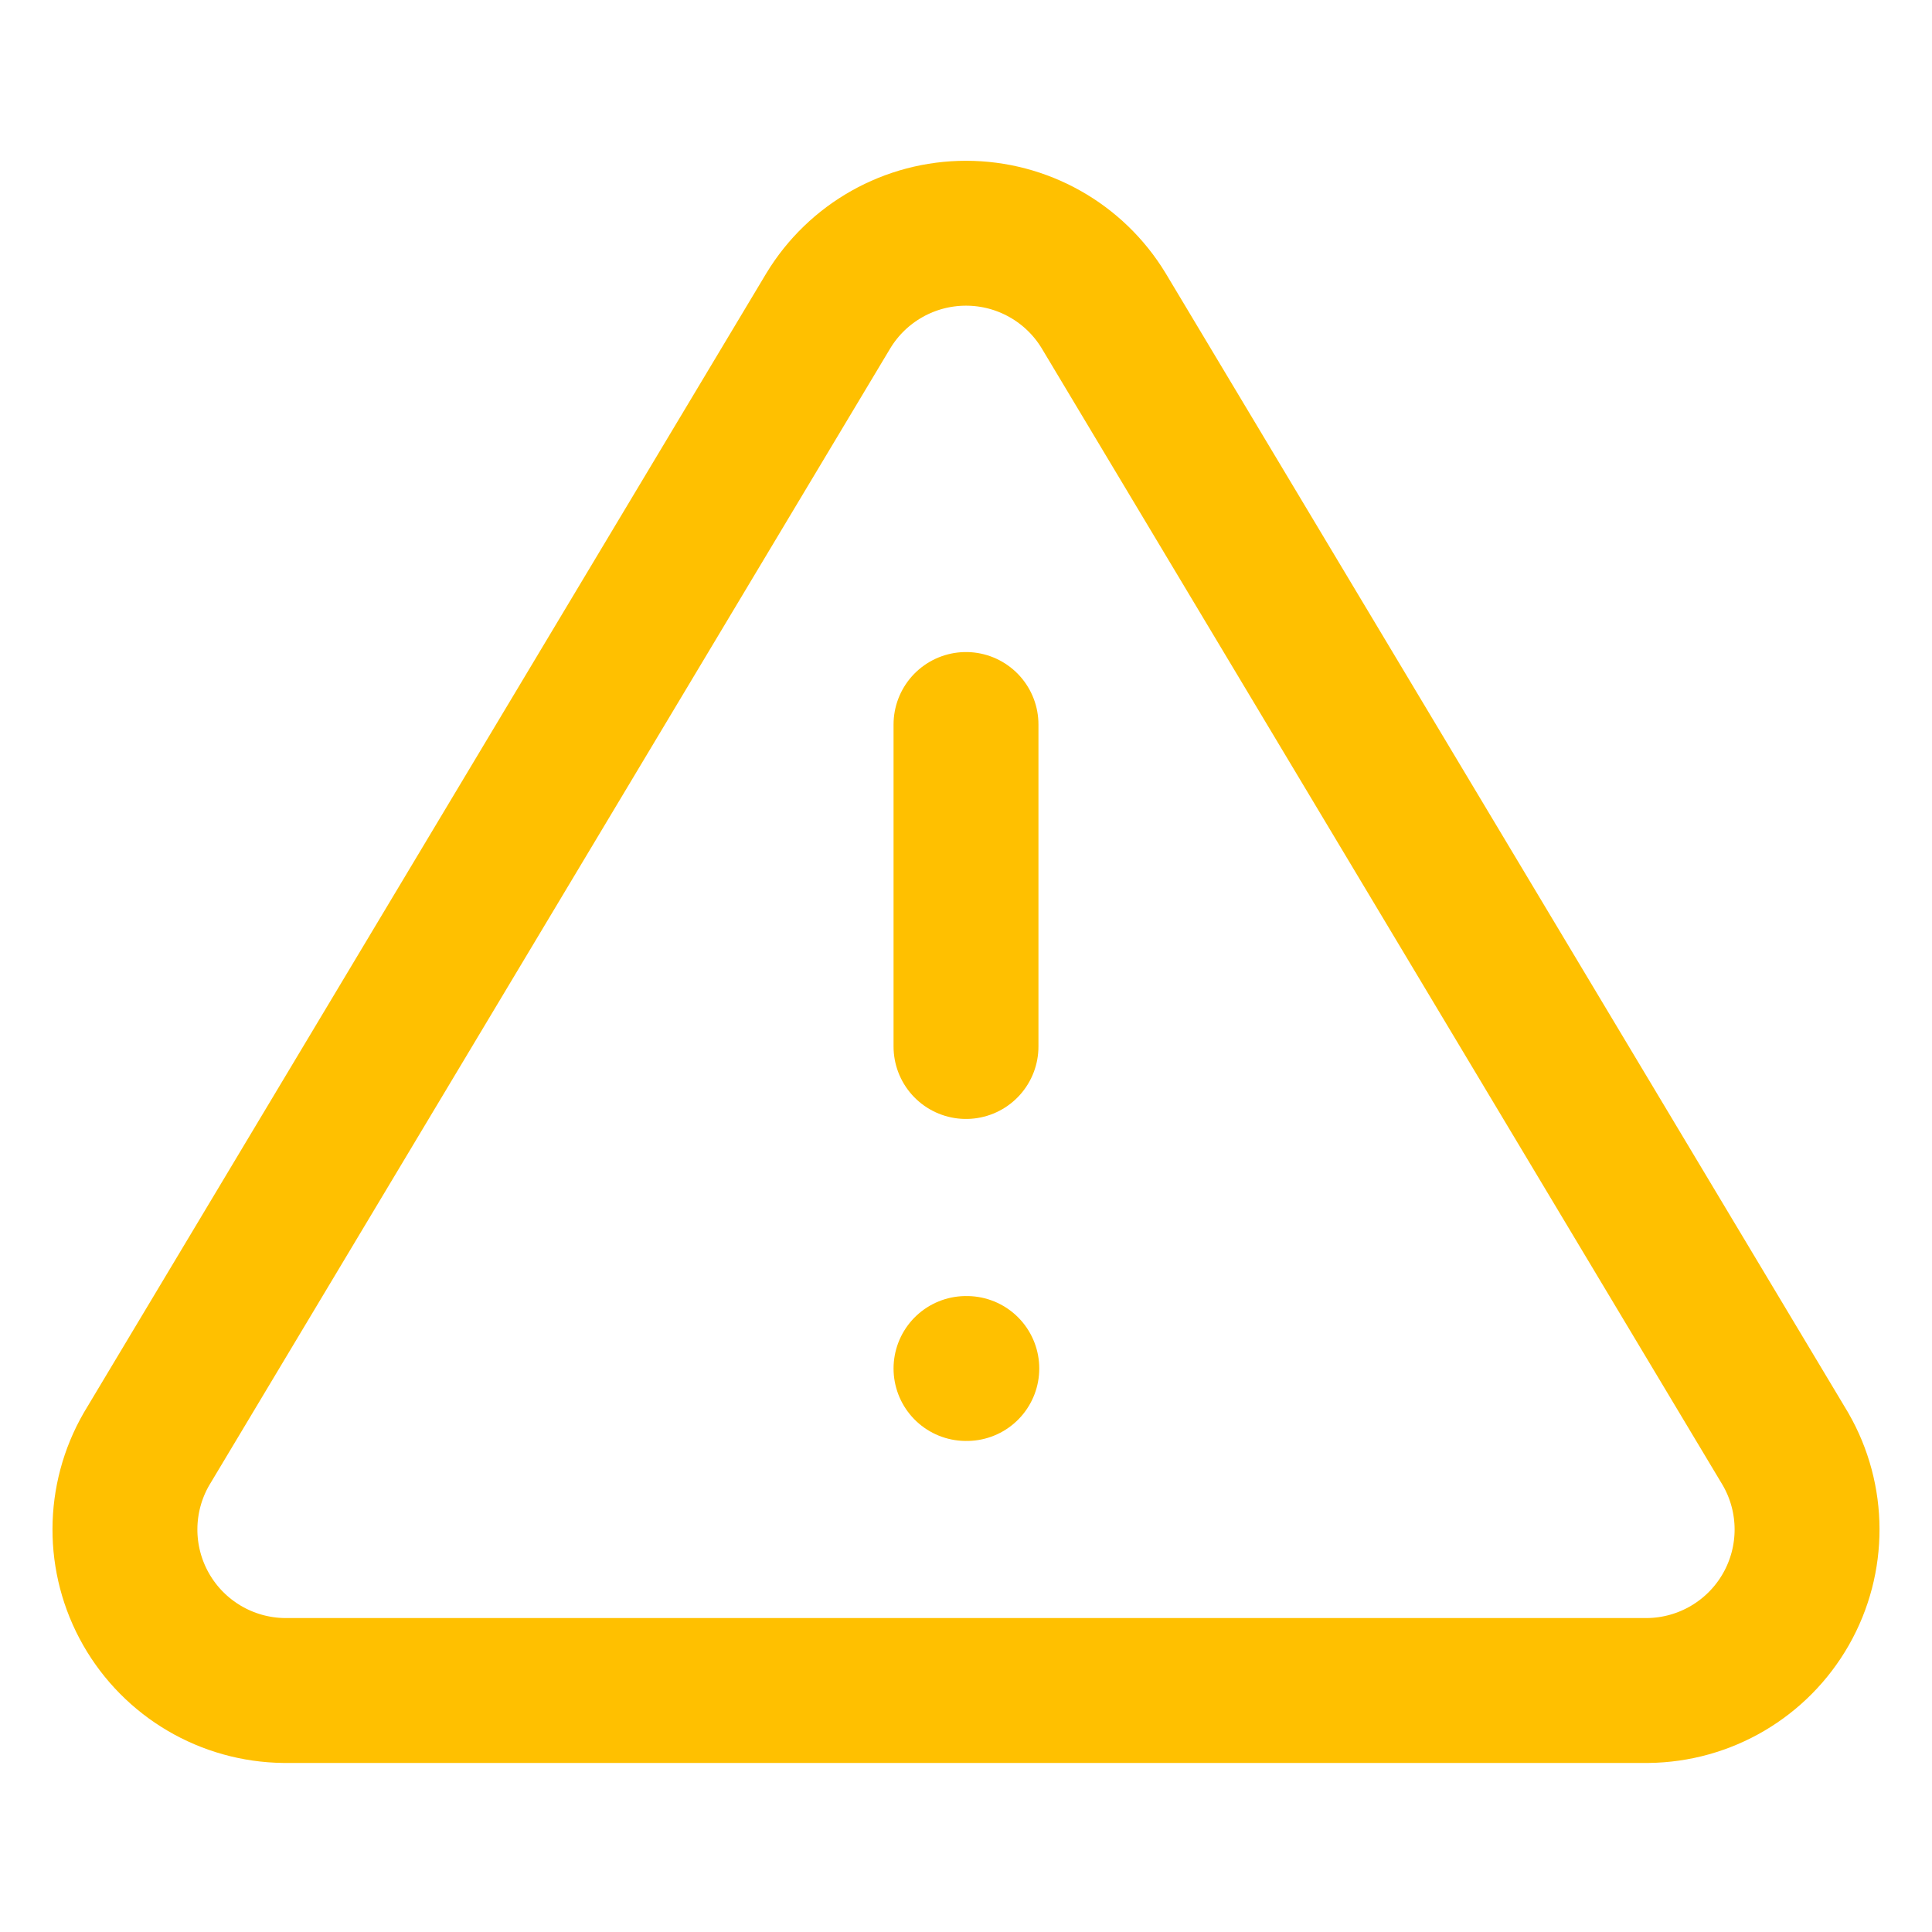
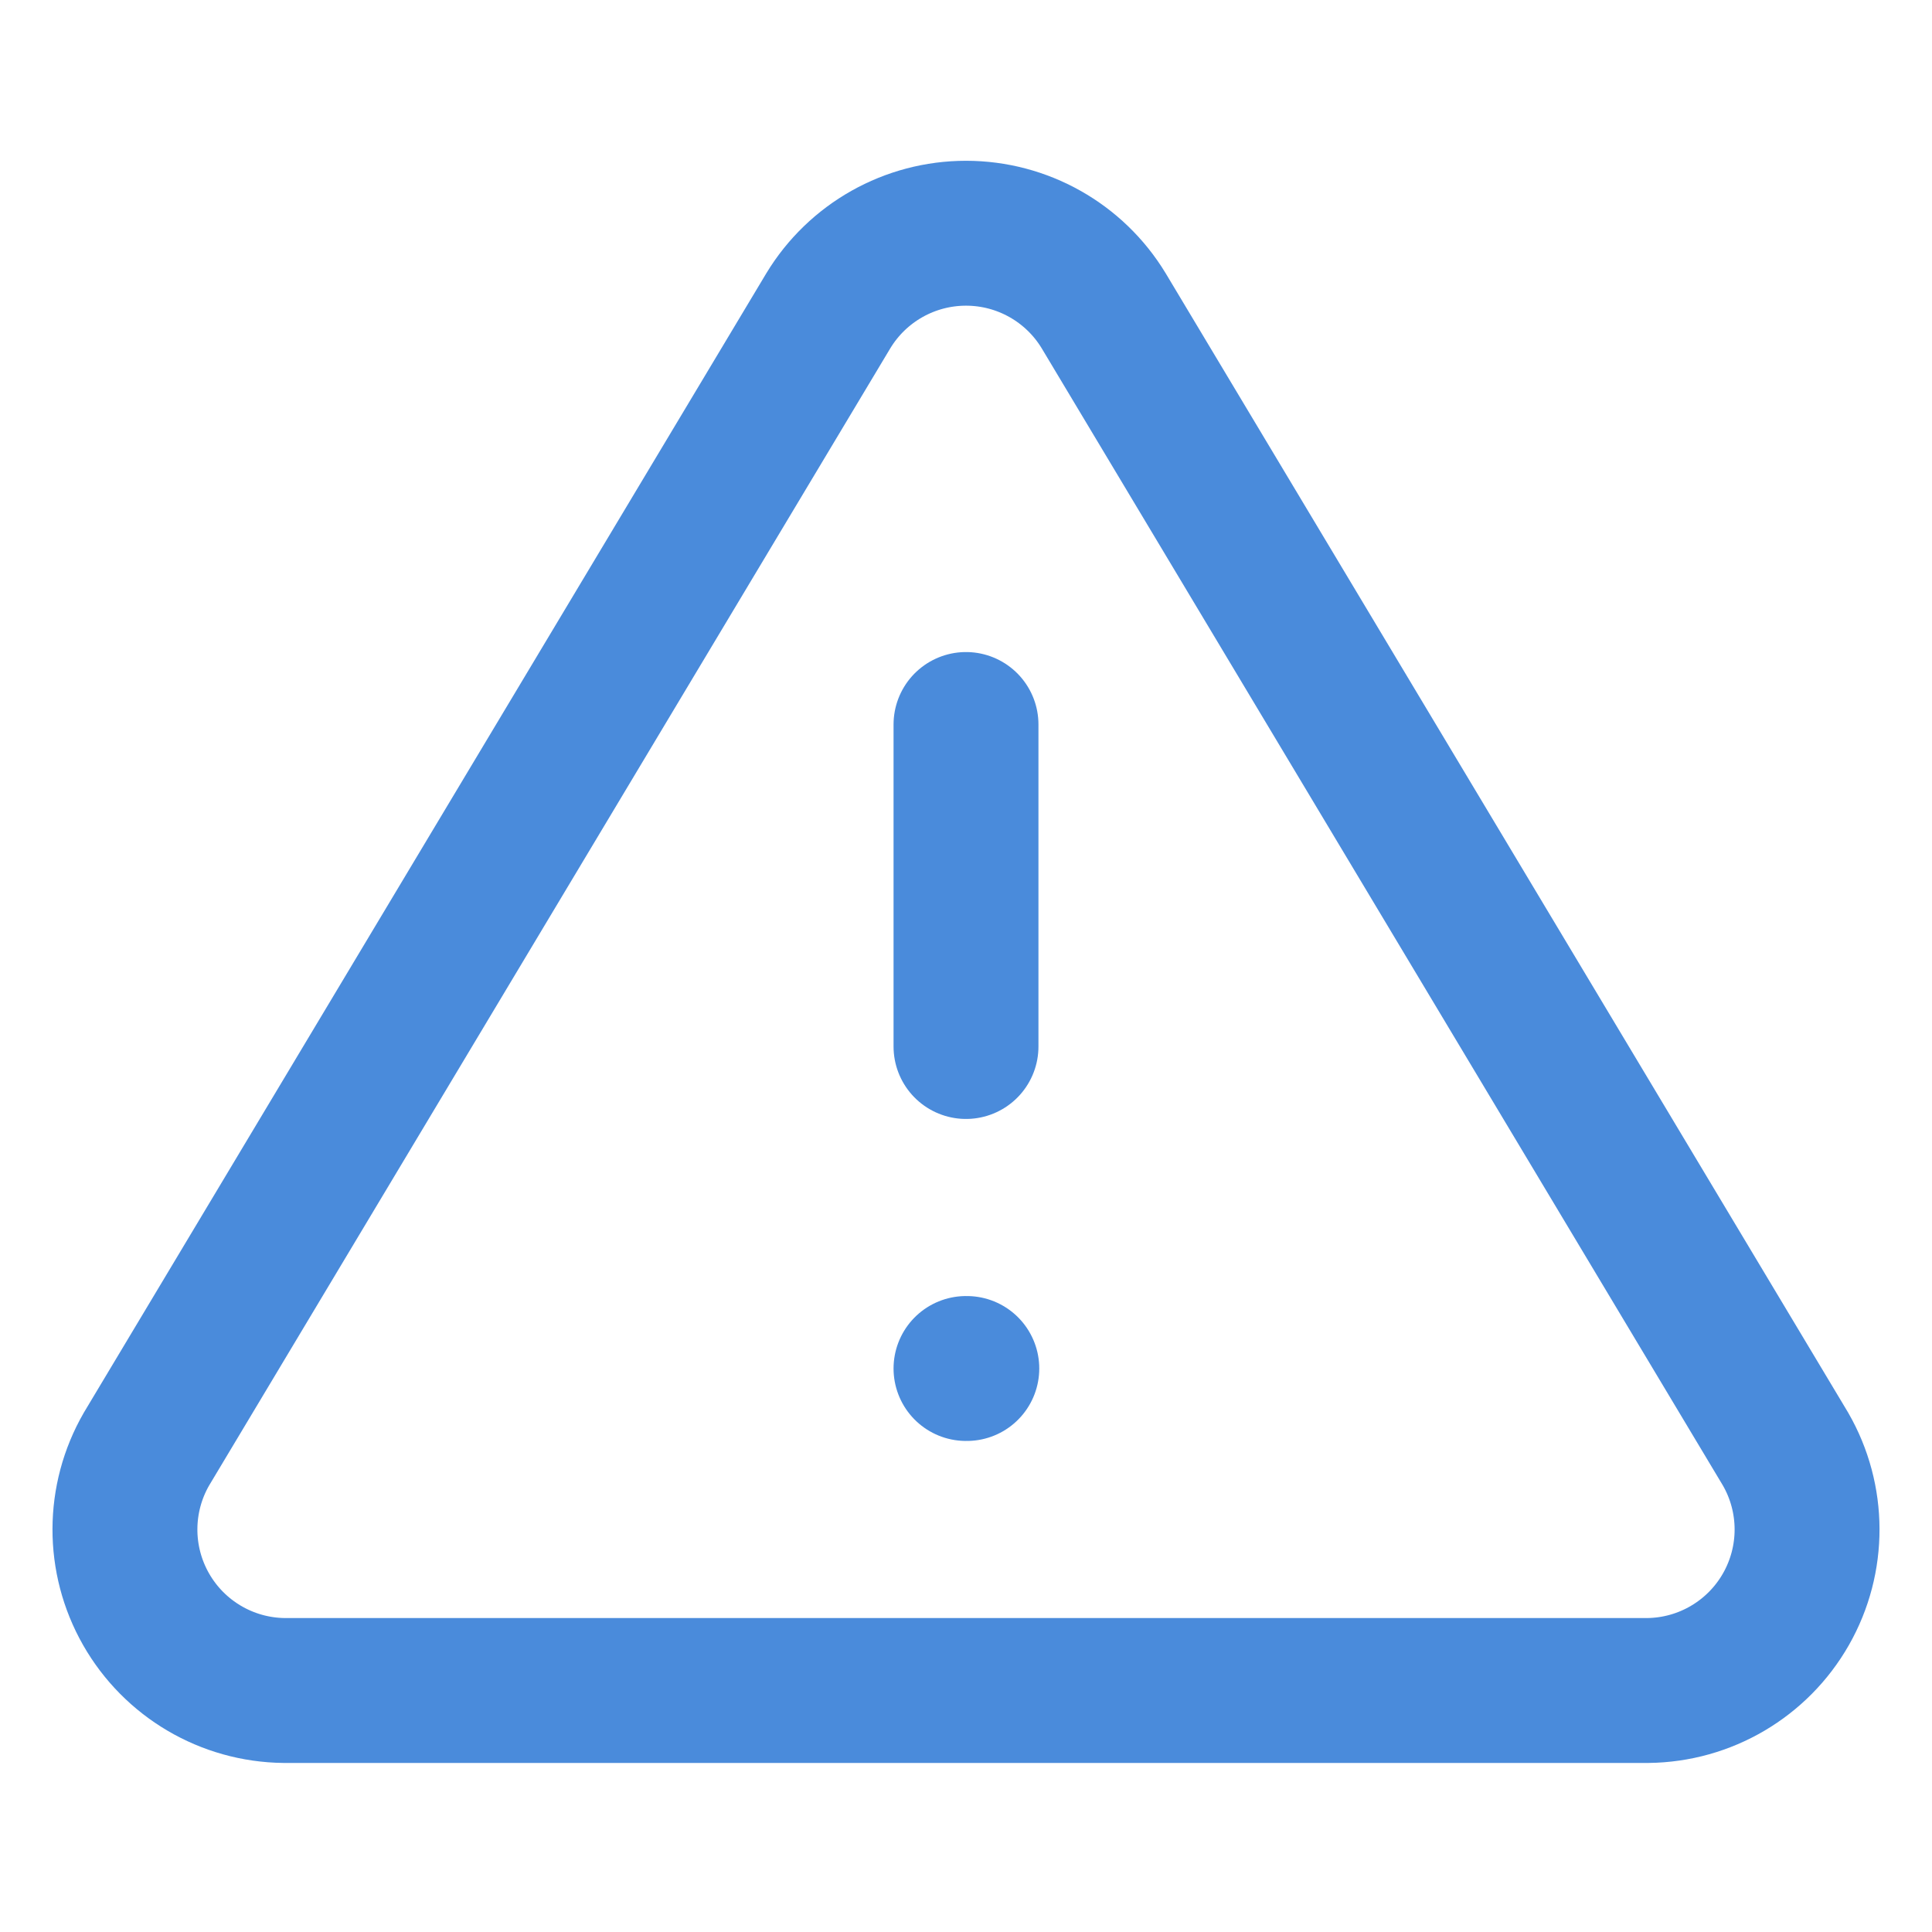
- <svg xmlns="http://www.w3.org/2000/svg" viewBox="0 0 24 24" fill="none" stroke="#FFC000" stroke-width="1.8" stroke-linecap="round" stroke-linejoin="round">
+ <svg xmlns="http://www.w3.org/2000/svg" viewBox="0 0 24 24" fill="none" stroke="#4A8BDB" stroke-width="1.8" stroke-linecap="round" stroke-linejoin="round">
  <path d="M10.29 3.86L1.82 18a2 2 0 0 0 1.71 3h16.94a2 2 0 0 0 1.71-3L13.71 3.86a2 2 0 0 0-3.42 0z" />
  <line x1="12" y1="9" x2="12" y2="13" />
  <line x1="12" y1="17" x2="12.01" y2="17" />
</svg>
